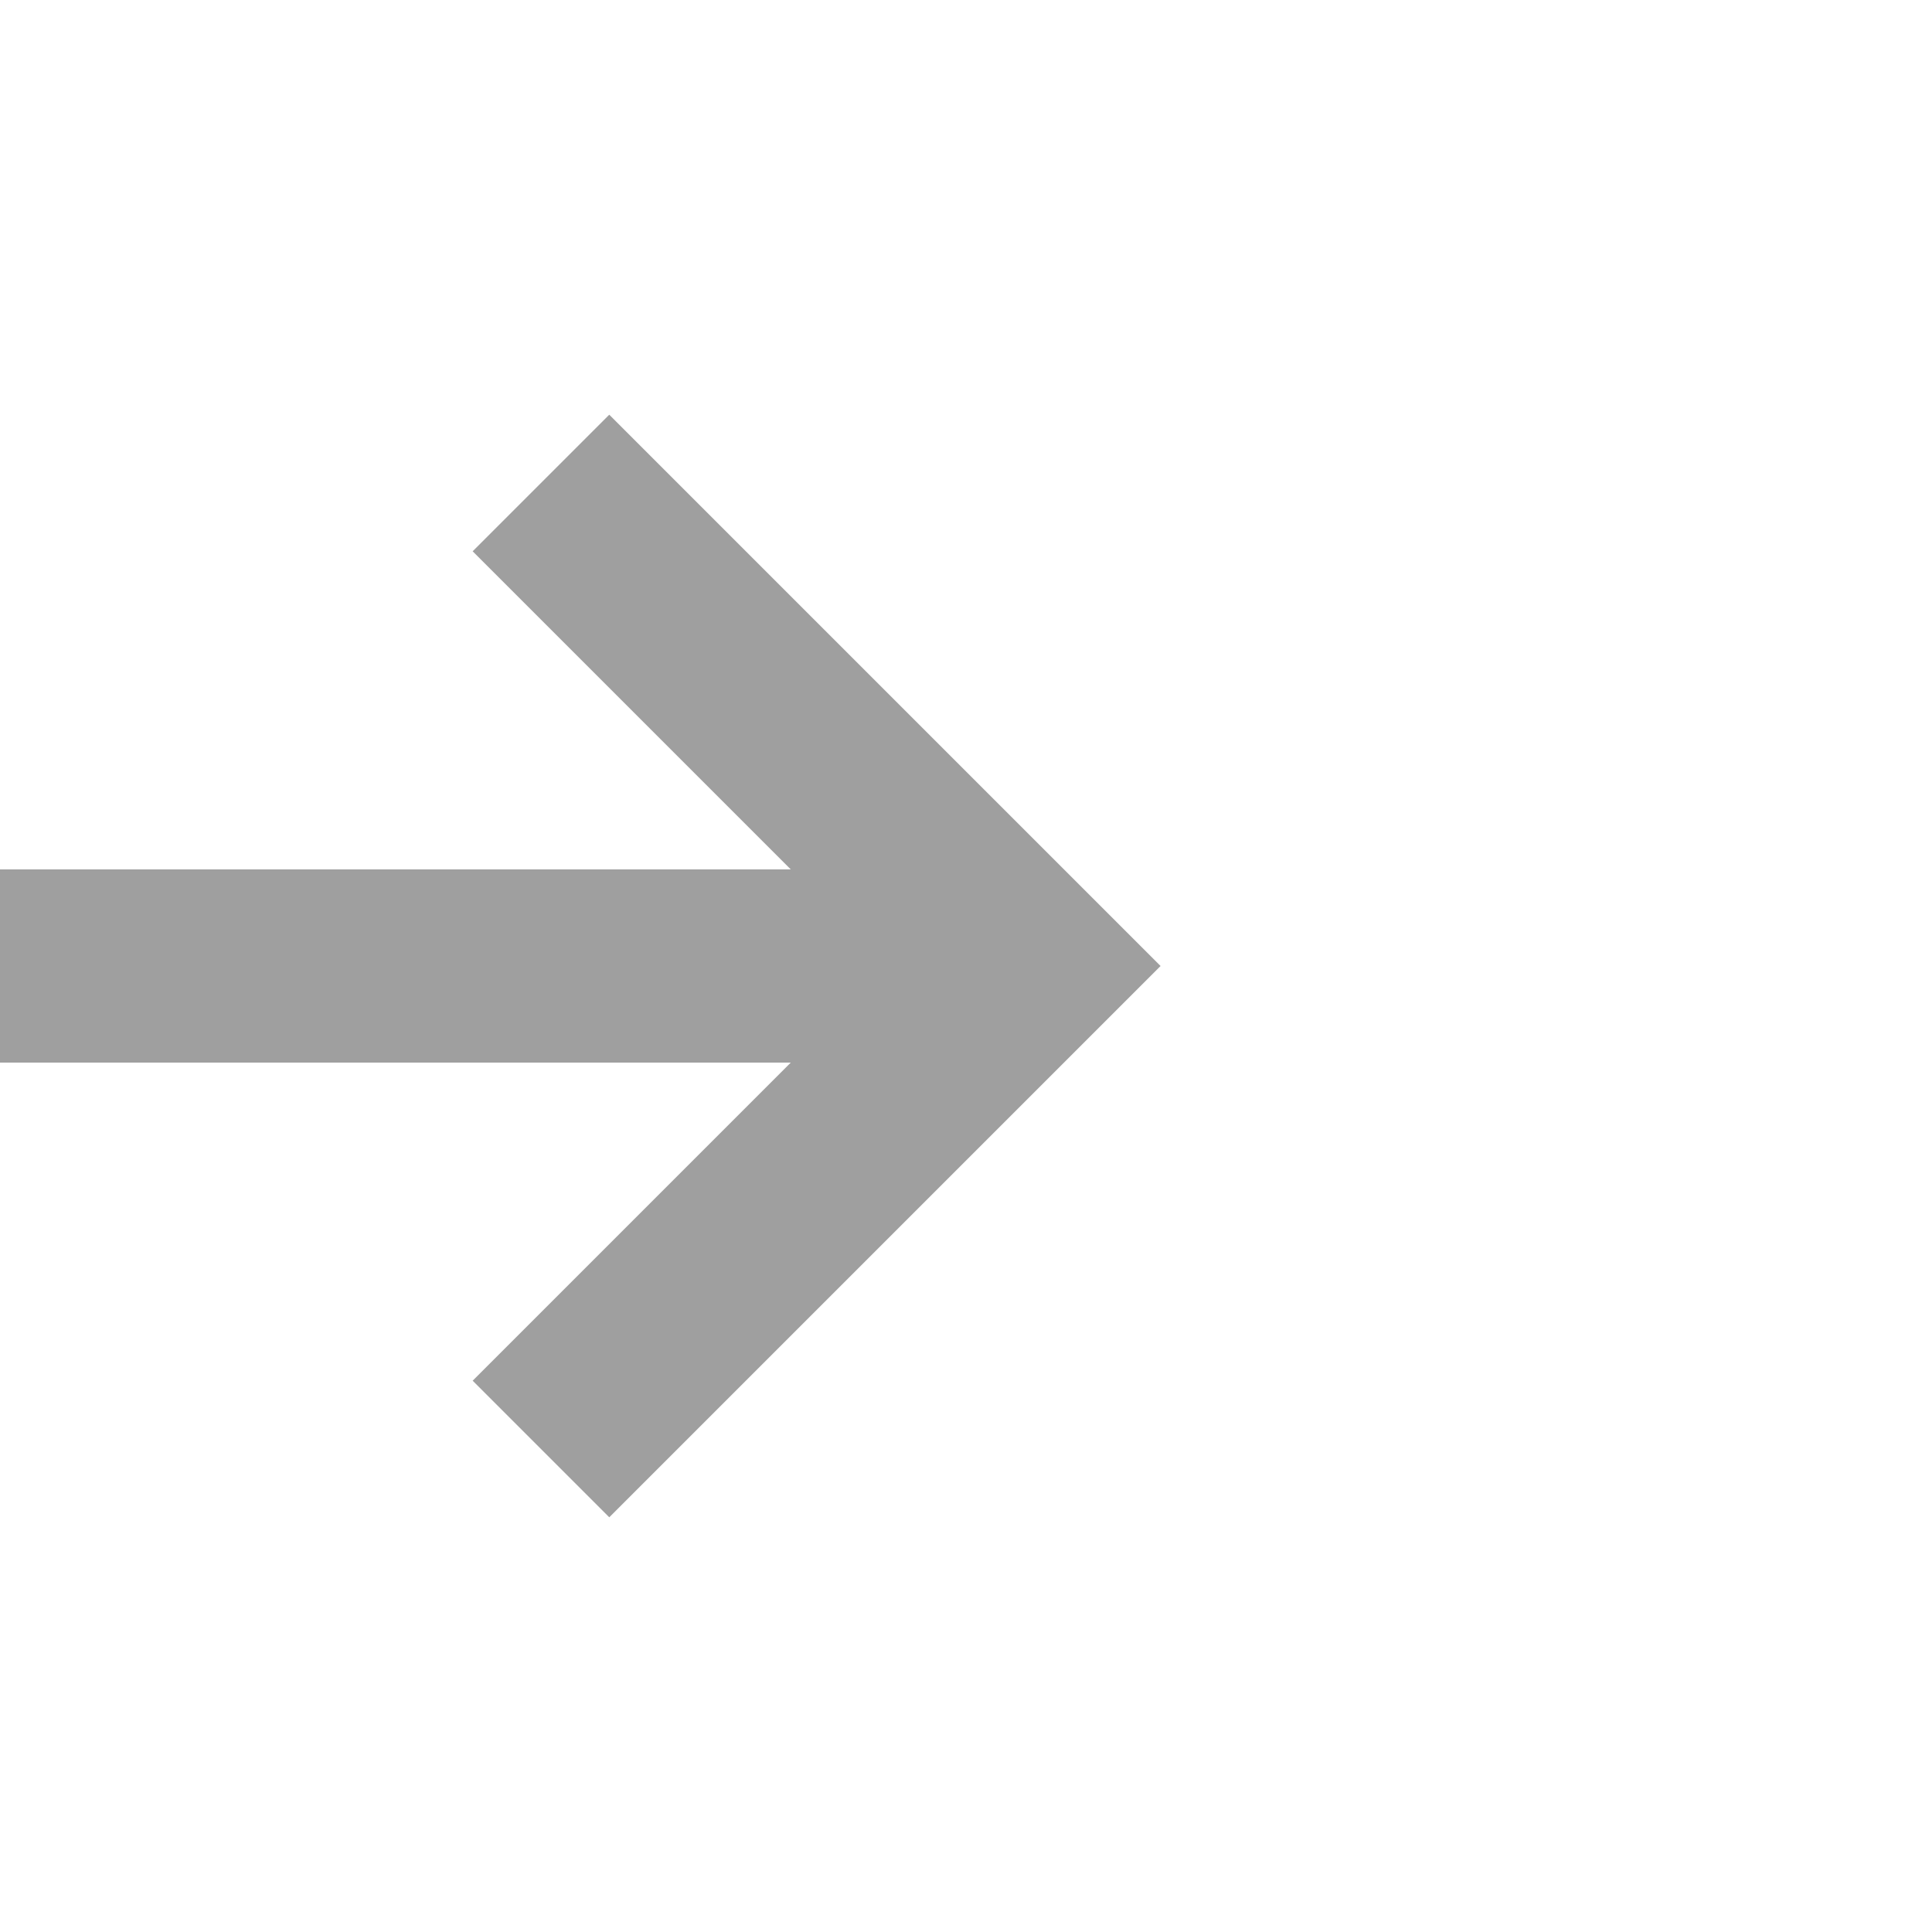
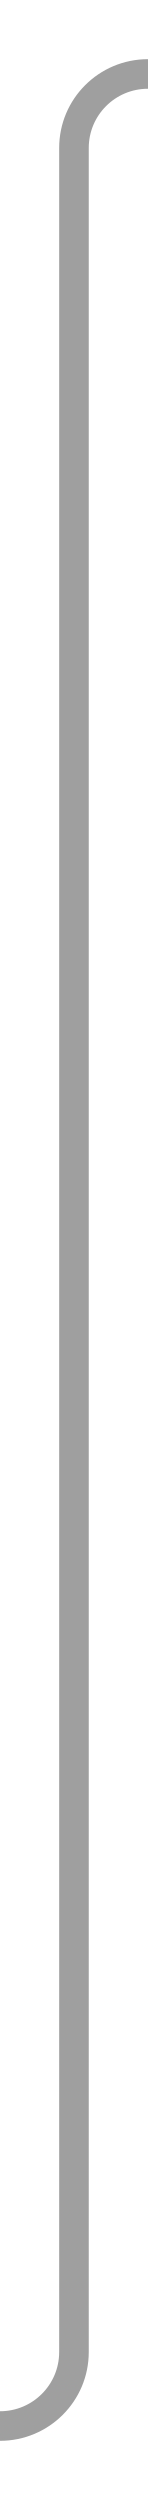
- <svg xmlns="http://www.w3.org/2000/svg" version="1.1" width="20px" height="20px" preserveAspectRatio="xMinYMid meet" viewBox="219 286  20 18">
-   <path d="M 186 295  L 229 295  " stroke-width="2" stroke="#9f9f9f" fill="none" />
-   <path d="M 223.893 290.707  L 228.186 295  L 223.893 299.293  L 225.307 300.707  L 230.307 295.707  L 231.014 295  L 230.307 294.293  L 225.307 289.293  L 223.893 290.707  Z " fill-rule="nonzero" fill="#9f9f9f" stroke="none" />
+ <svg xmlns="http://www.w3.org/2000/svg" version="1.1" width="10px" height="169px" preserveAspectRatio="xMidYMin meet" viewBox="416 131  8 169">
+   <path d="M 379 295  L 415 295  A 5 5 0 0 0 420 290 L 420 141  A 5 5 0 0 1 425 136 L 469 136  " stroke-width="2" stroke="#9f9f9f" fill="none" />
+   <path d="M 463.893 131.707  L 468.186 136  L 463.893 140.293  L 465.307 141.707  L 470.307 136.707  L 471.014 136  L 470.307 135.293  L 465.307 130.293  L 463.893 131.707  Z " fill-rule="nonzero" fill="#9f9f9f" stroke="none" />
</svg>
